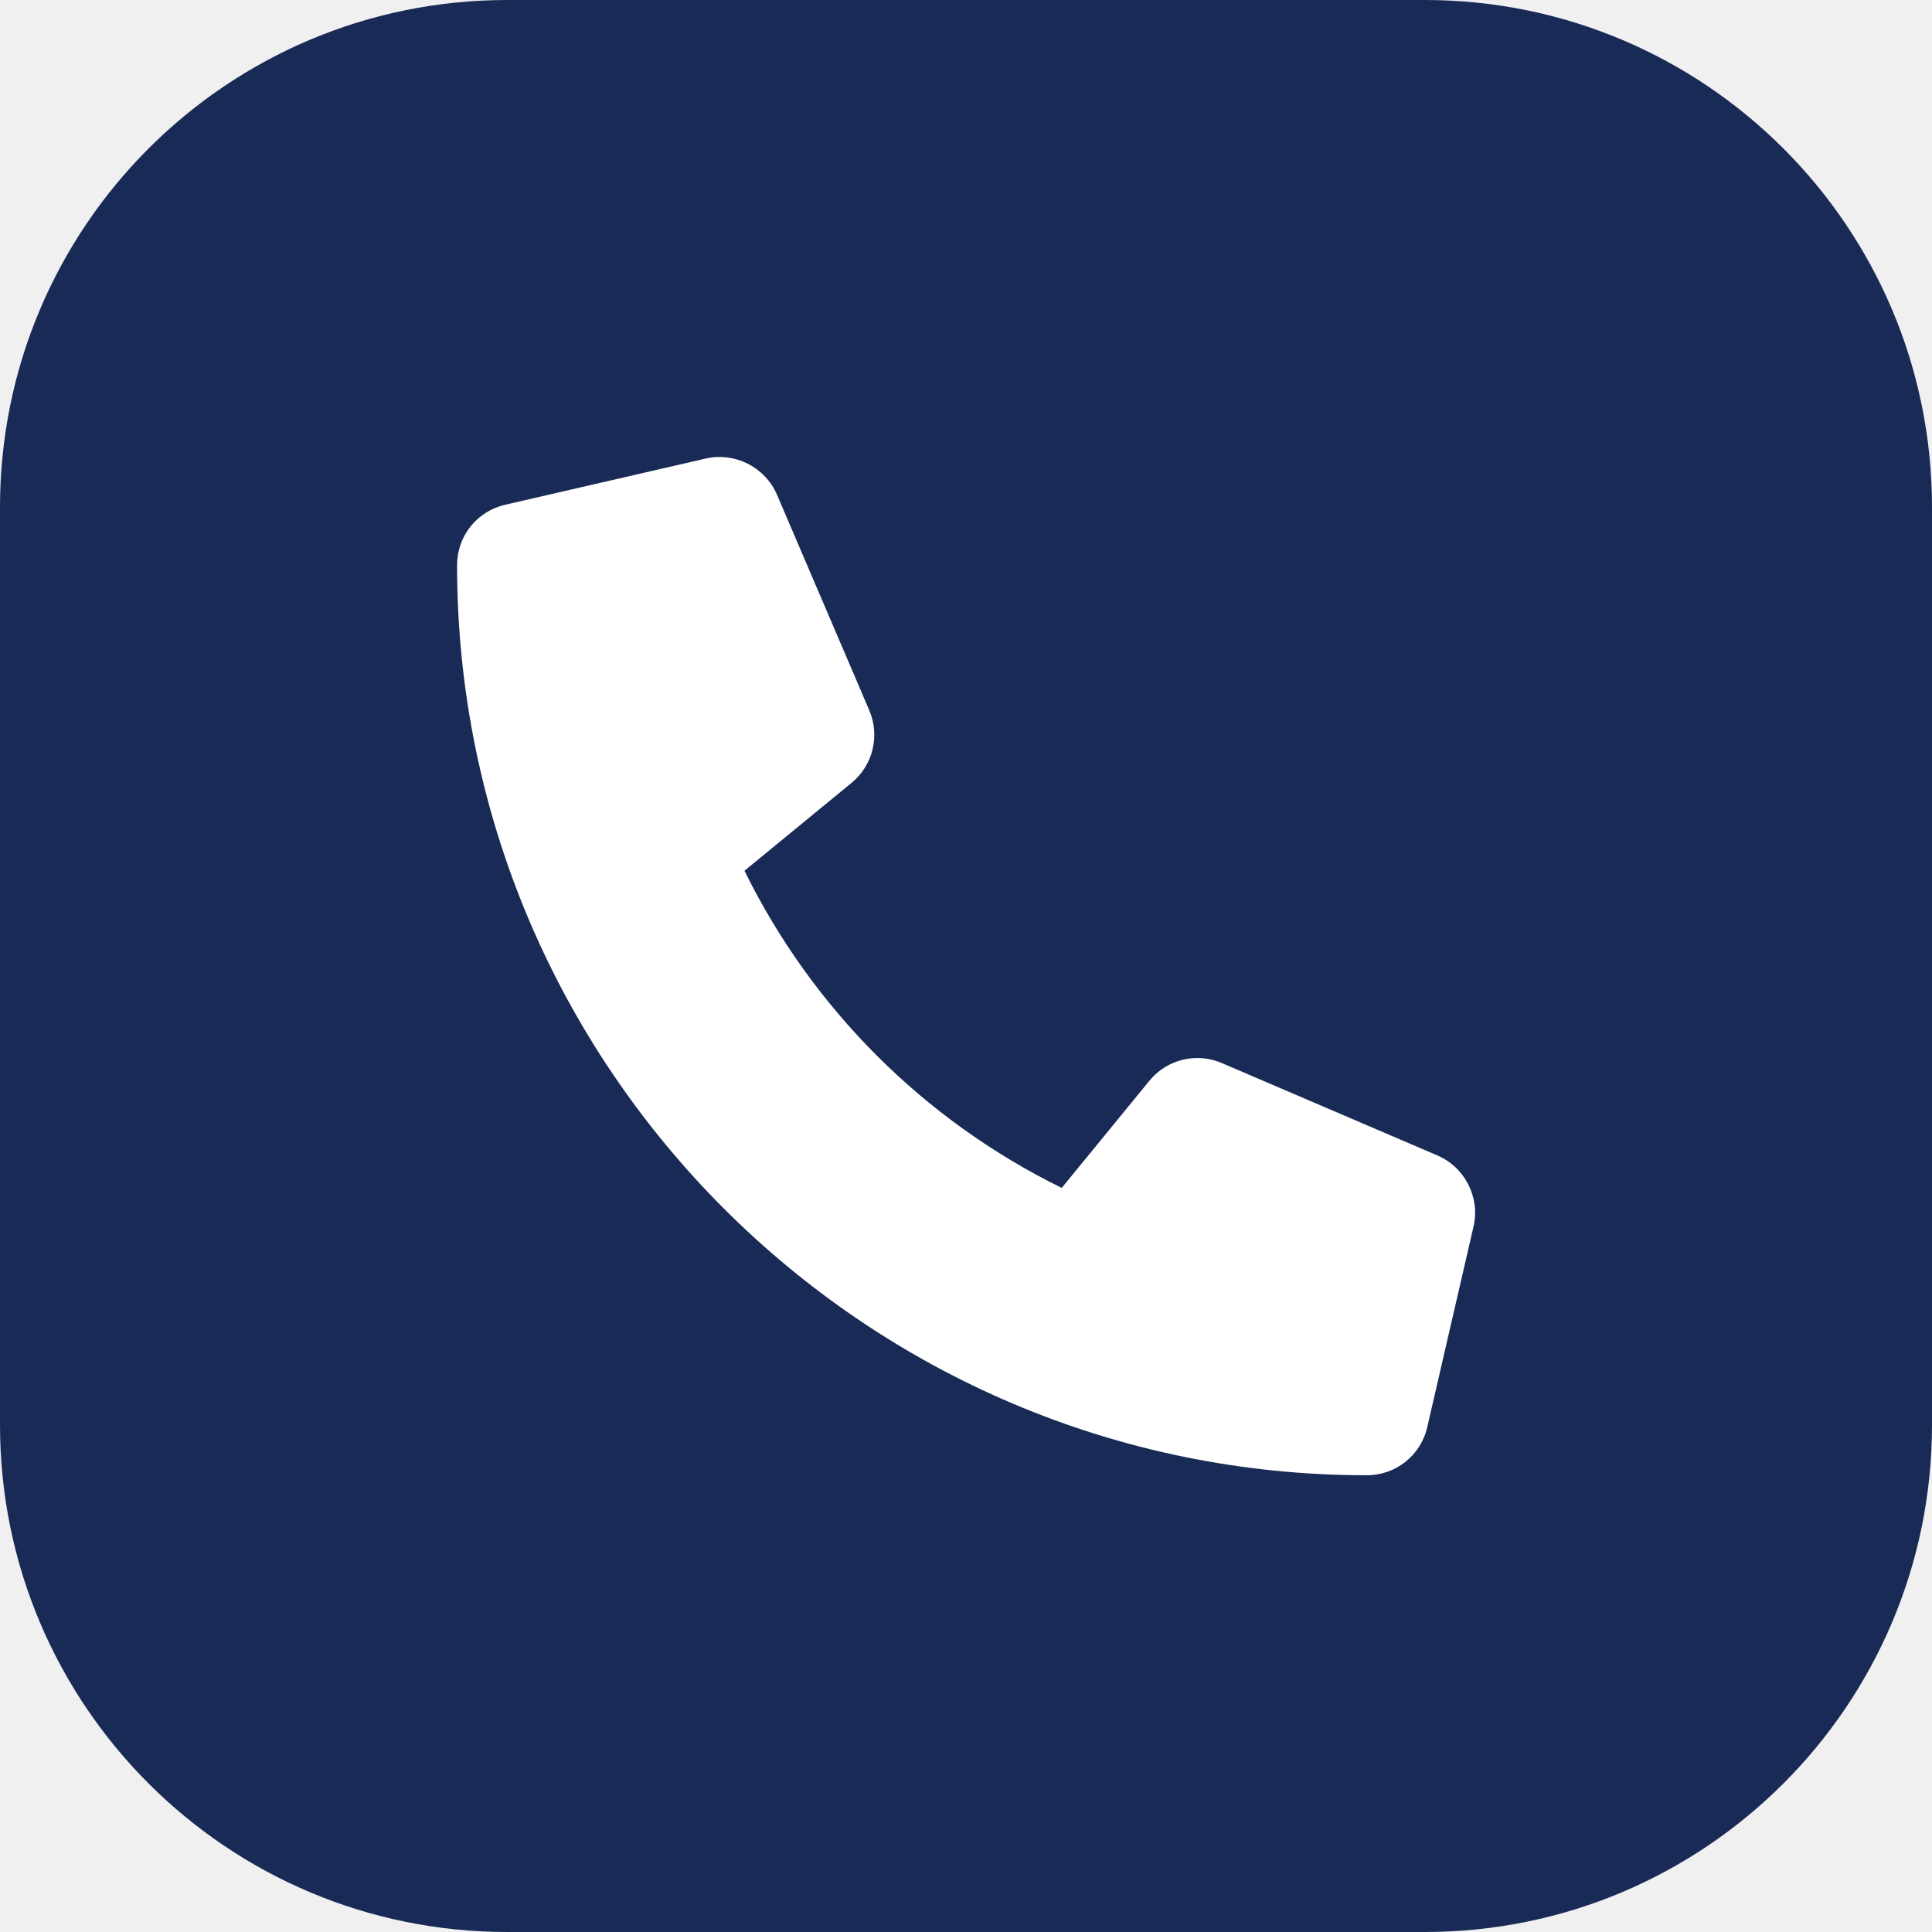
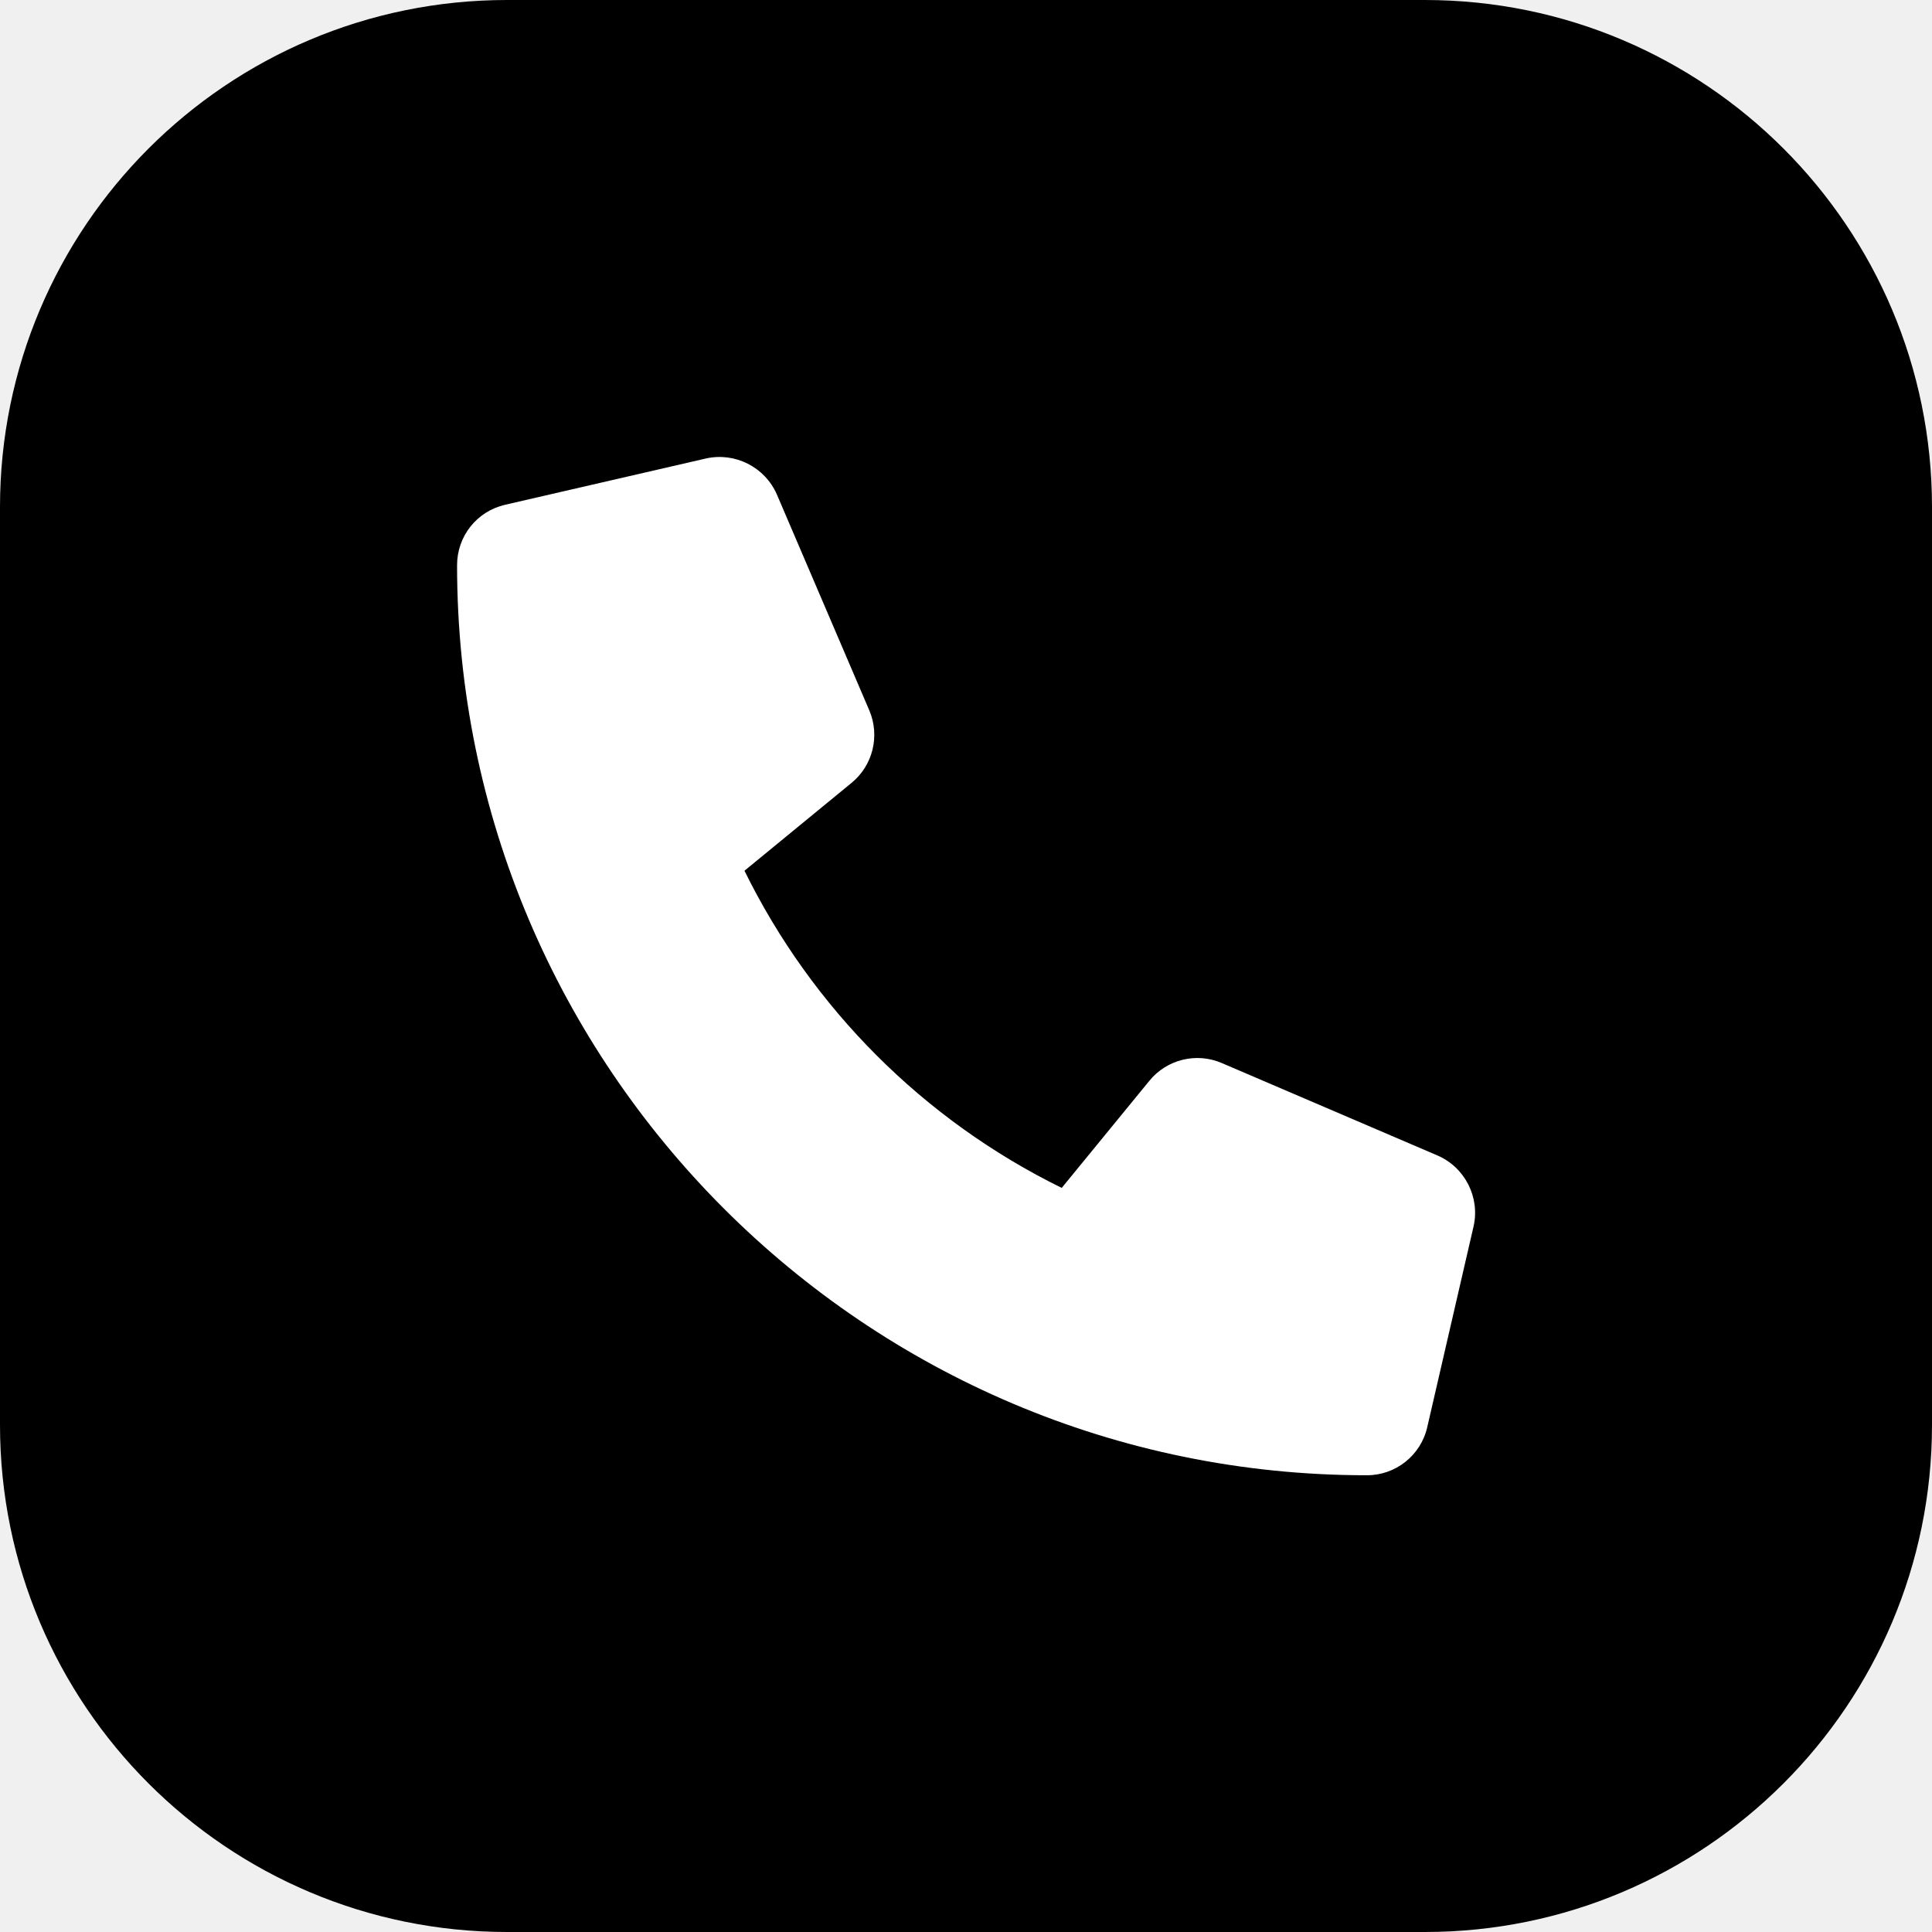
<svg xmlns="http://www.w3.org/2000/svg" role="img" viewBox="0 0 40 40" width="1.4em" height="1.4em">
-   <rect x="0.5" y="0.5" width="39" height="39" rx="10" fill="#192a56" stroke="#192a56" />
+   <rect x="0.5" y="0.5" width="39" height="39" rx="10" fill="#000" stroke="#000" />
  <svg viewBox="0 0 24 24" fill="#ffffff" width="23px" height="23px" x="8.5" y="8.5" color="#ffffff">
    <path d="M22.964 17.632l-.999 4.33a1.336 1.336 0 01-1.31 1.04c-10.834 0-19.65-8.816-19.65-19.66 0-.629.428-1.167 1.04-1.307l4.33-.998a1.352 1.352 0 011.54.778L9.912 6.48c.233.55.076 1.188-.386 1.565L7.214 9.942a15.021 15.021 0 006.854 6.852l1.892-2.312a1.337 1.337 0 011.567-.385l4.66 1.997c.596.258.923.91.777 1.538z" />
  </svg>
</svg>
